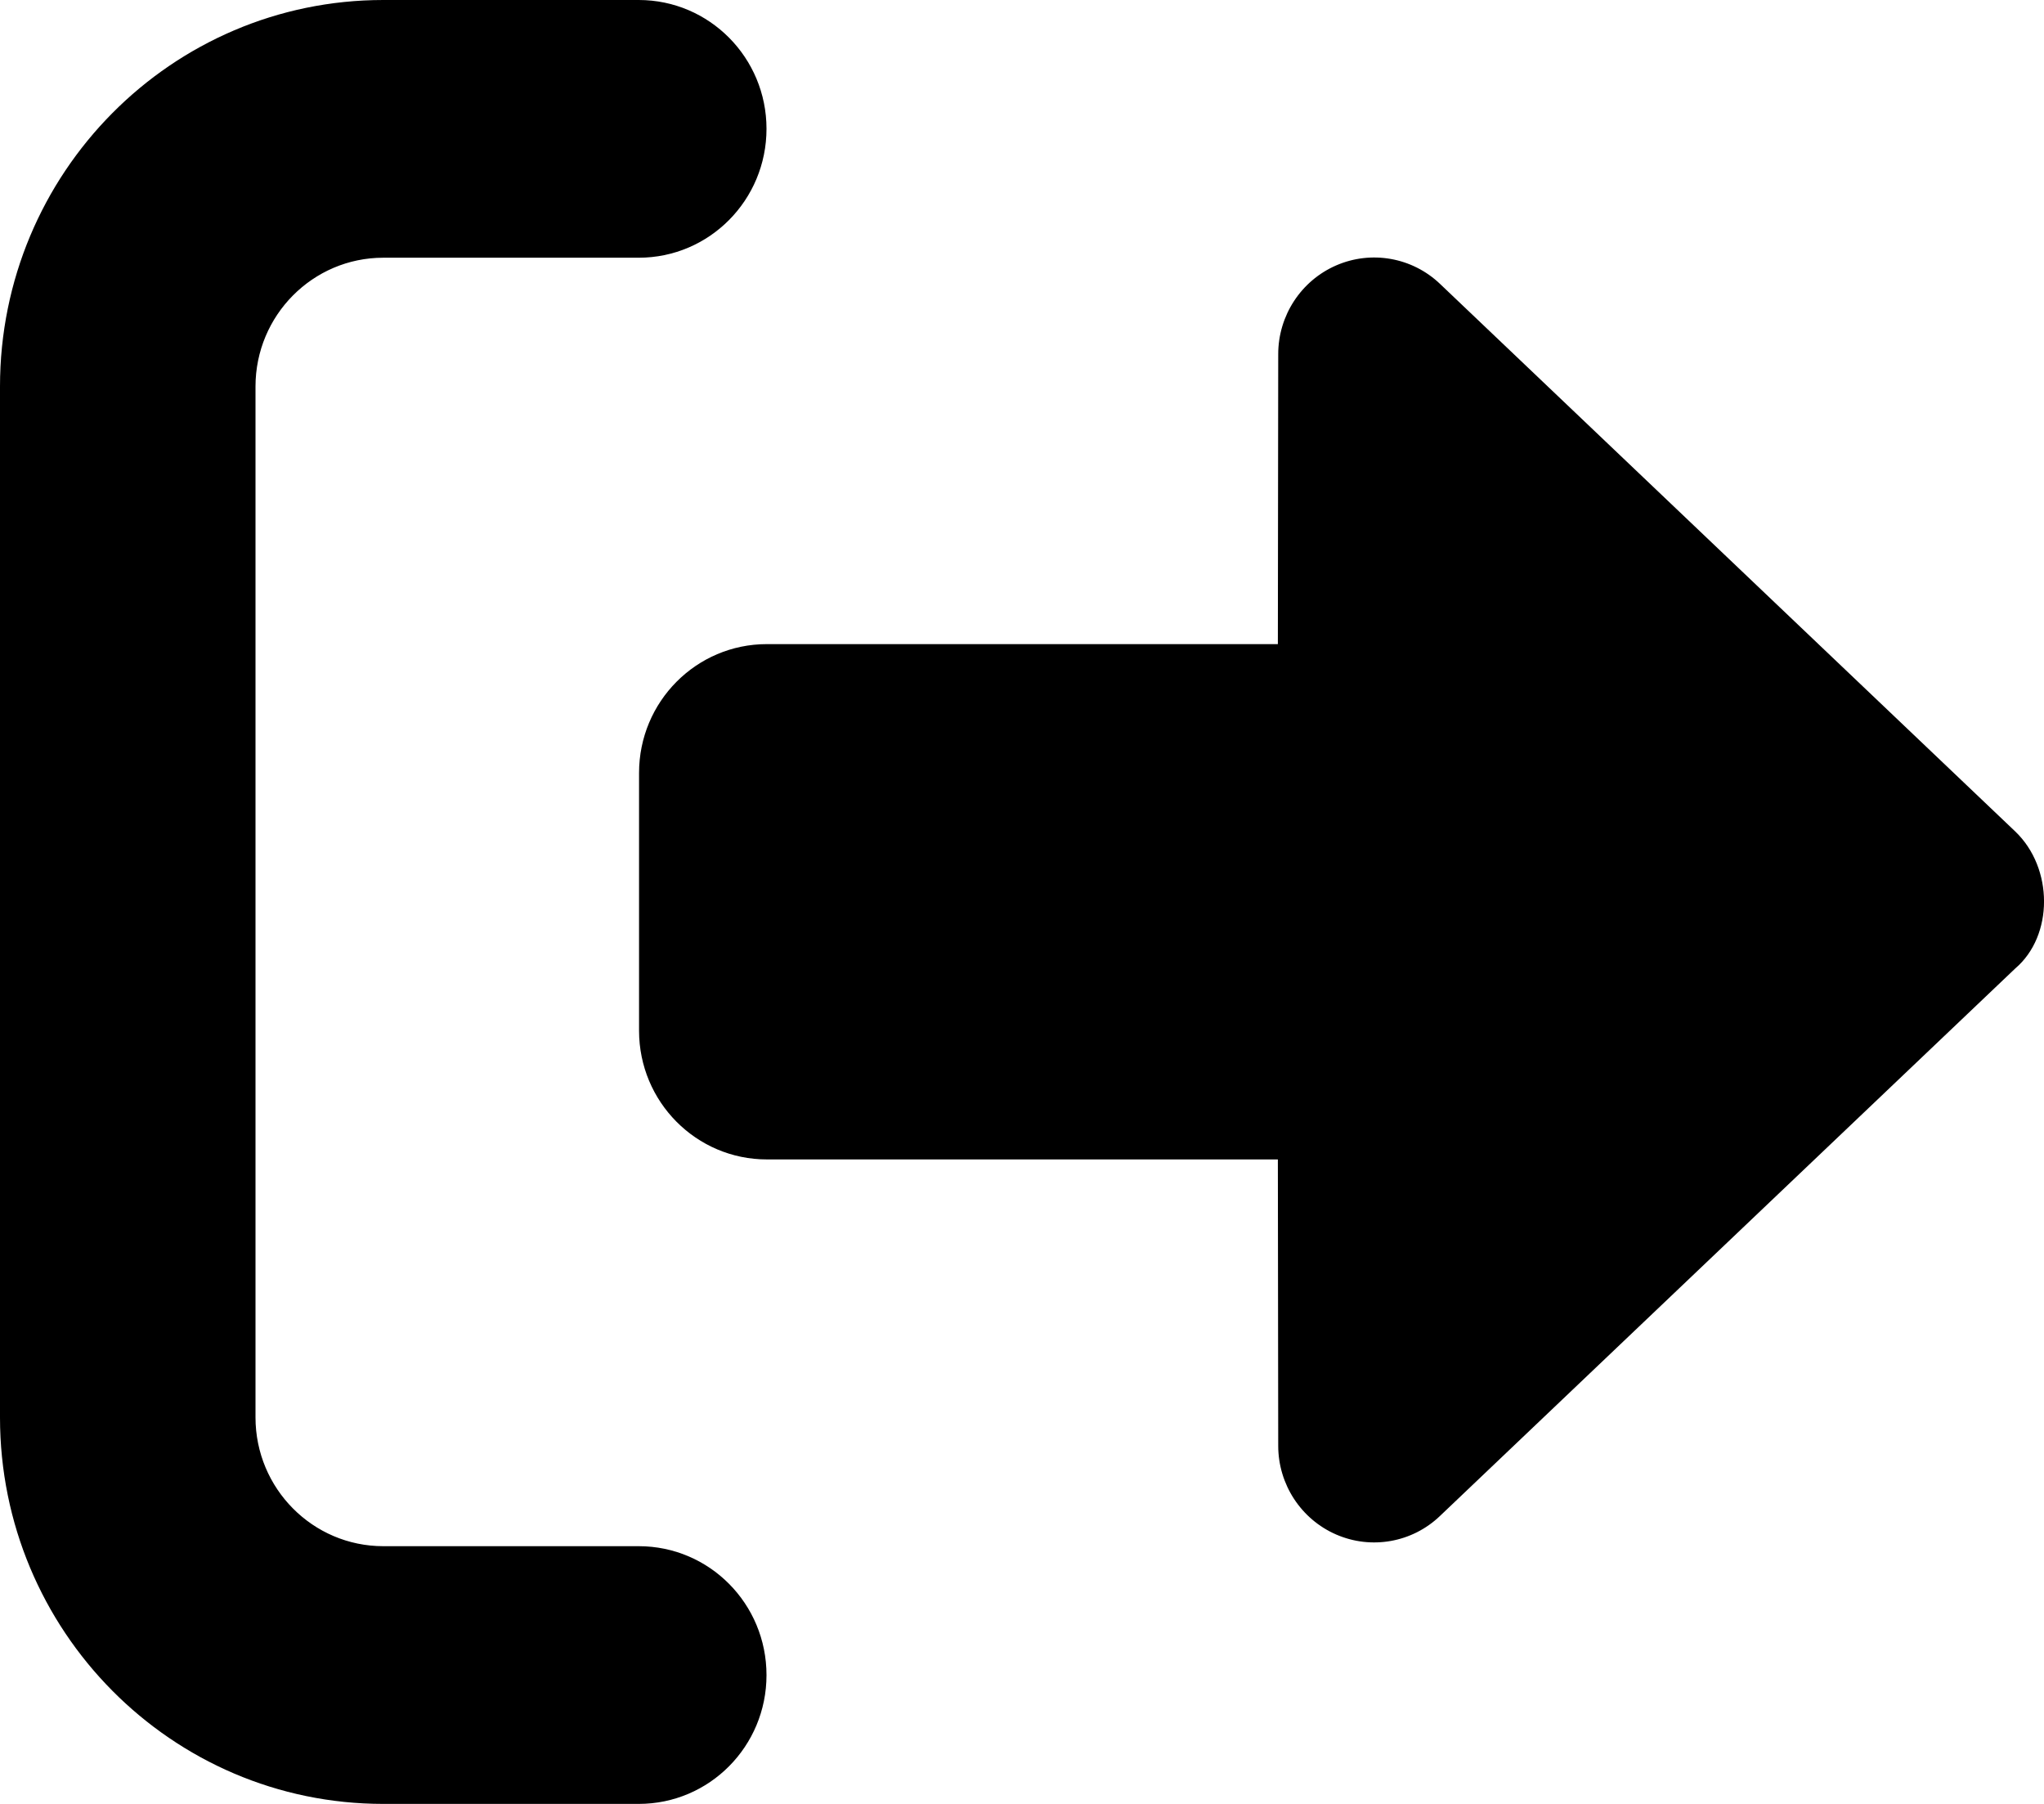
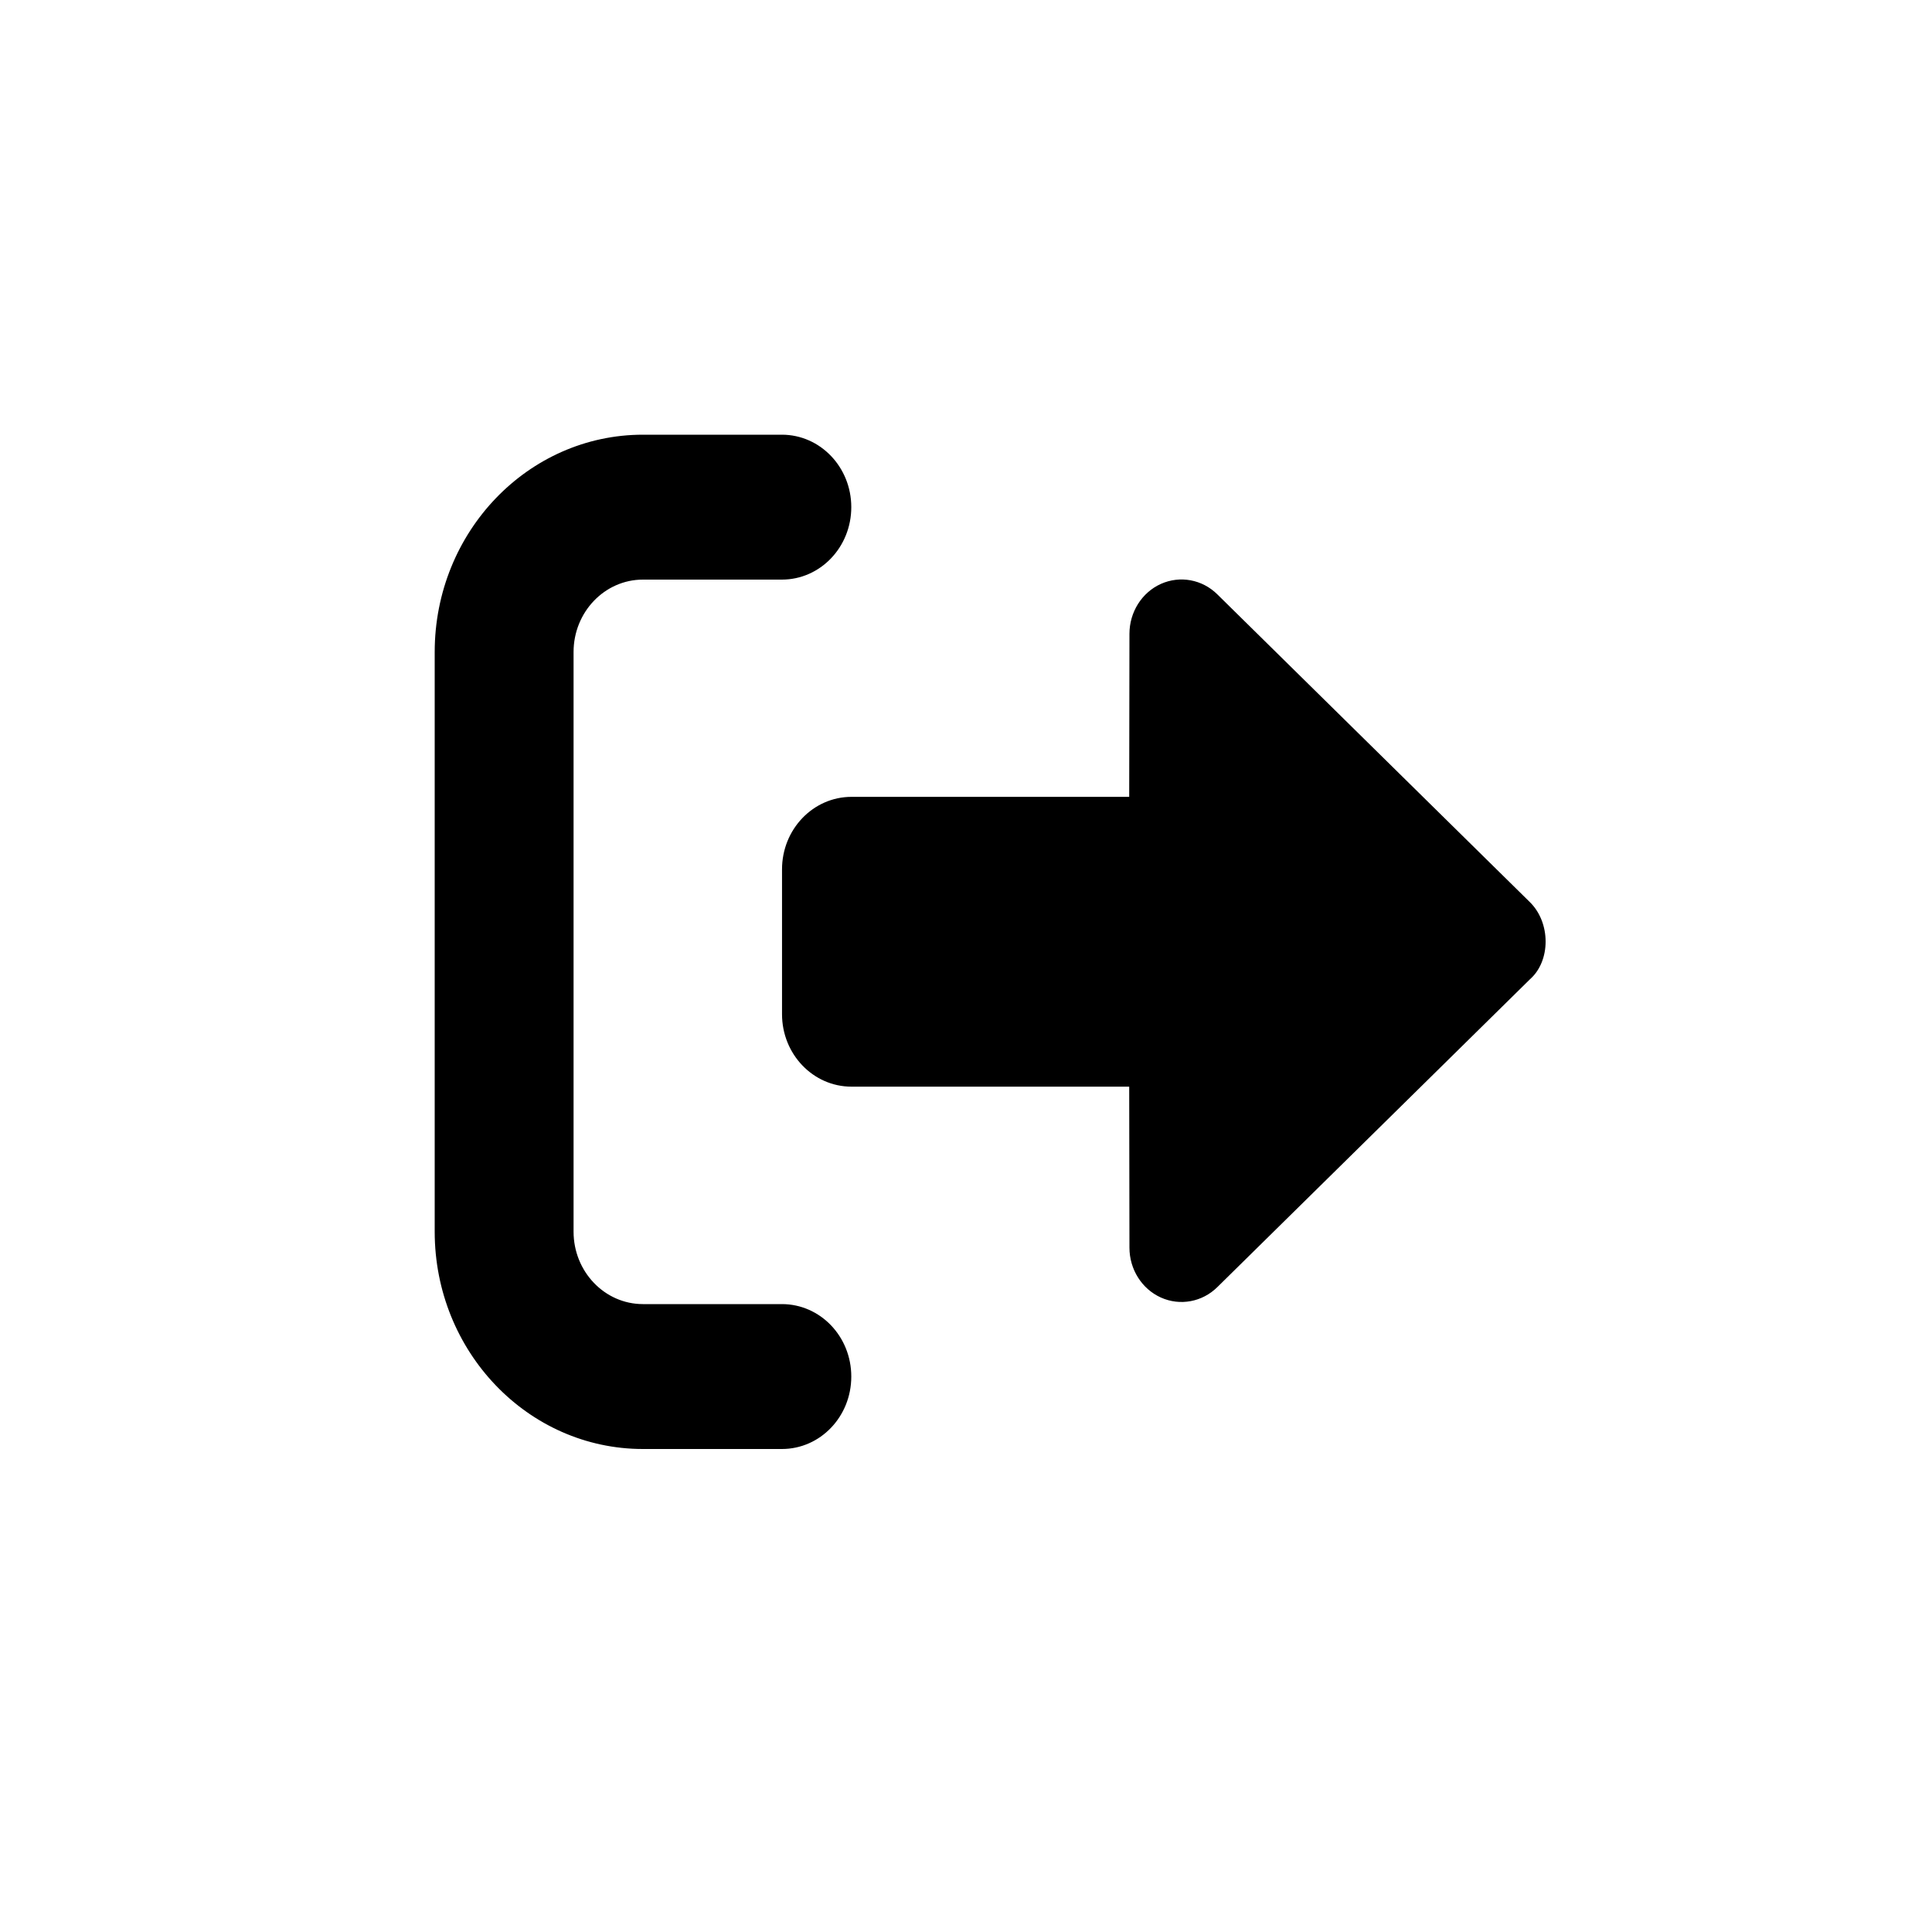
- <svg xmlns="http://www.w3.org/2000/svg" viewBox="0 0 17 15" fill="none">
-   <path d="M3.188 15H5.312C5.9 15 6.375 14.521 6.375 13.929C6.375 13.336 5.9 12.857 5.312 12.857H3.188C2.601 12.857 2.125 12.377 2.125 11.786V3.214C2.125 2.623 2.601 2.143 3.188 2.143H5.312C5.9 2.143 6.375 1.663 6.375 1.071C6.375 0.48 5.9 0 5.312 0H3.188C1.427 0 0 1.439 0 3.214V11.786C0 13.56 1.427 15 3.188 15ZM16.761 6.914L11.976 2.36C11.745 2.14 11.405 2.08 11.113 2.207C10.821 2.334 10.631 2.624 10.631 2.945L10.628 5.356L6.378 5.356C5.791 5.356 5.315 5.835 5.315 6.427V8.57C5.315 9.162 5.791 9.641 6.378 9.641L10.628 9.641L10.631 12.022C10.631 12.343 10.821 12.633 11.113 12.76C11.405 12.887 11.745 12.827 11.976 12.606L16.761 8.053C17.08 7.781 17.08 7.219 16.761 6.914Z" fill="currentColor" />
+ <svg xmlns="http://www.w3.org/2000/svg" viewBox="0 0 40 40" fill="none">
+   <path d="M13.312 30H16.188C16.983 30 17.625 29.33 17.625 28.5C17.625 27.67 16.983 27 16.188 27H13.312C12.519 27 11.875 26.328 11.875 25.5V13.5C11.875 12.672 12.519 12 13.312 12H16.188C16.983 12 17.625 11.328 17.625 10.5C17.625 9.672 16.983 9 16.188 9H13.312C10.931 9 9 11.015 9 13.5V25.5C9 27.984 10.931 30 13.312 30ZM31.677 18.68L25.203 12.305C24.89 11.996 24.431 11.912 24.035 12.089C23.64 12.267 23.384 12.674 23.384 13.123L23.379 16.498L17.629 16.498C16.835 16.498 16.191 17.17 16.191 17.998V20.998C16.191 21.826 16.835 22.498 17.629 22.498L23.379 22.498L23.384 25.831C23.384 26.28 23.64 26.686 24.035 26.864C24.431 27.042 24.89 26.957 25.203 26.649L31.677 20.274C32.108 19.894 32.108 19.106 31.677 18.68Z" fill="currentColor" />
</svg>
